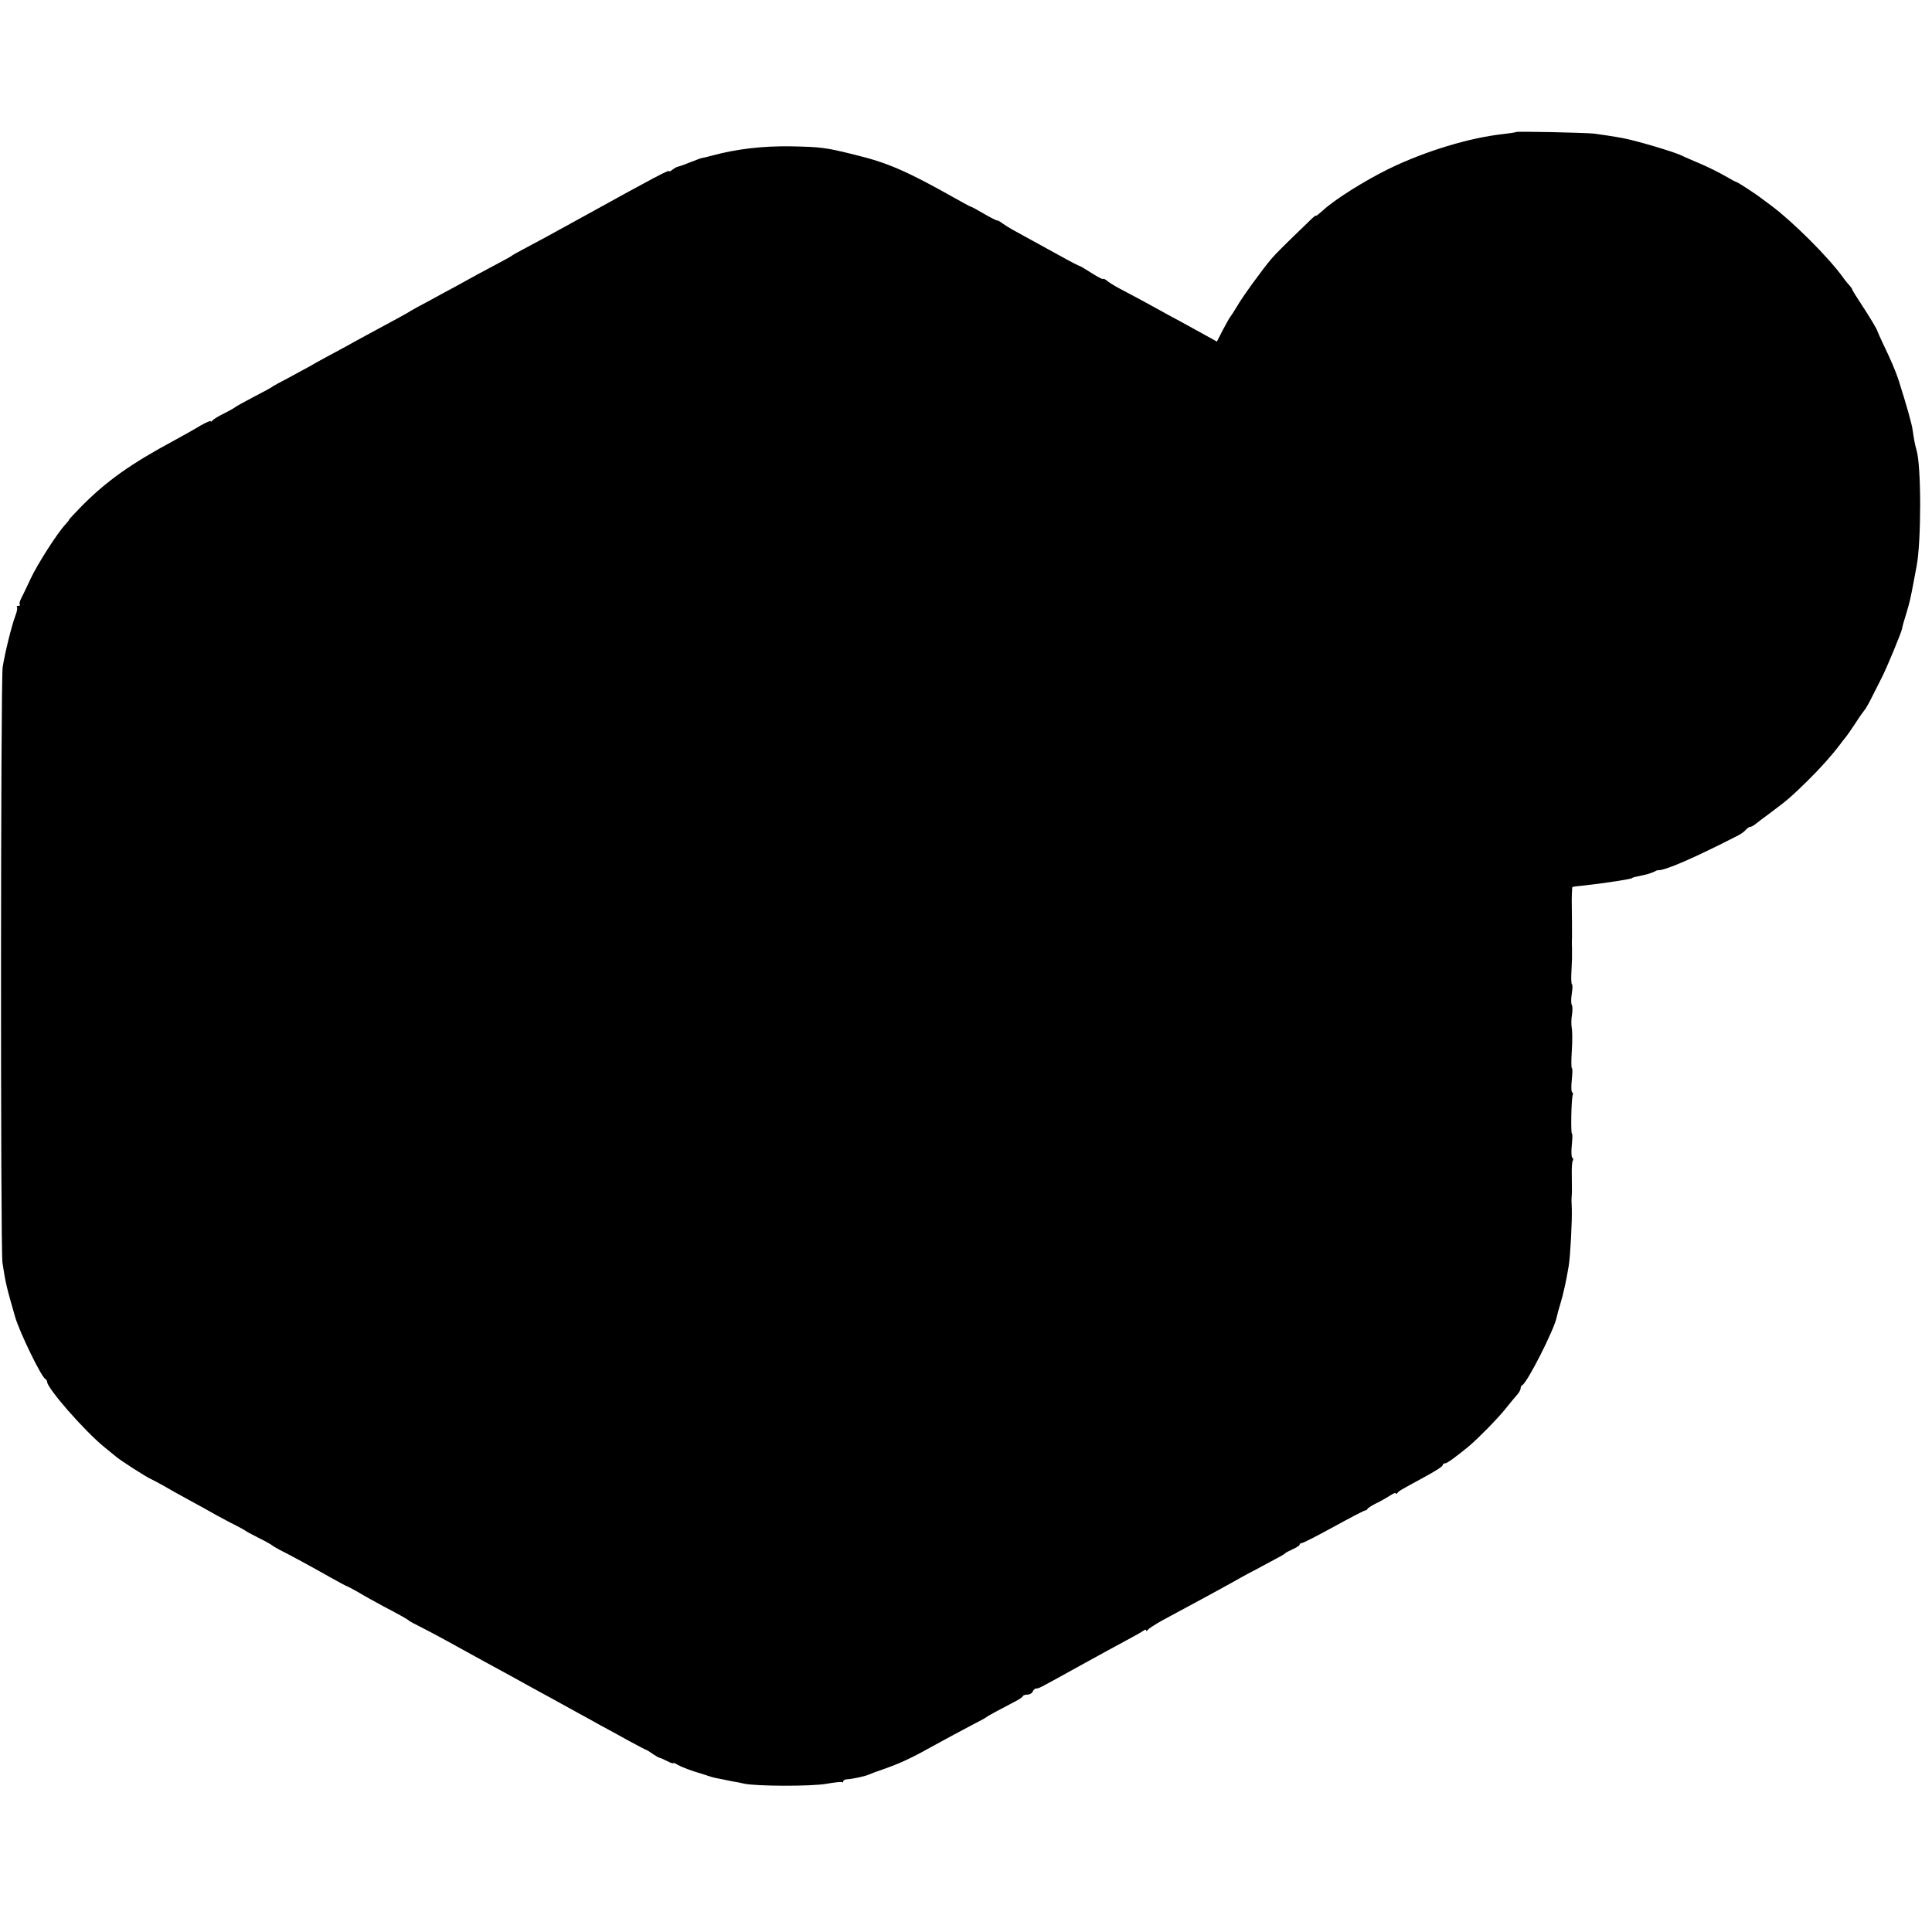
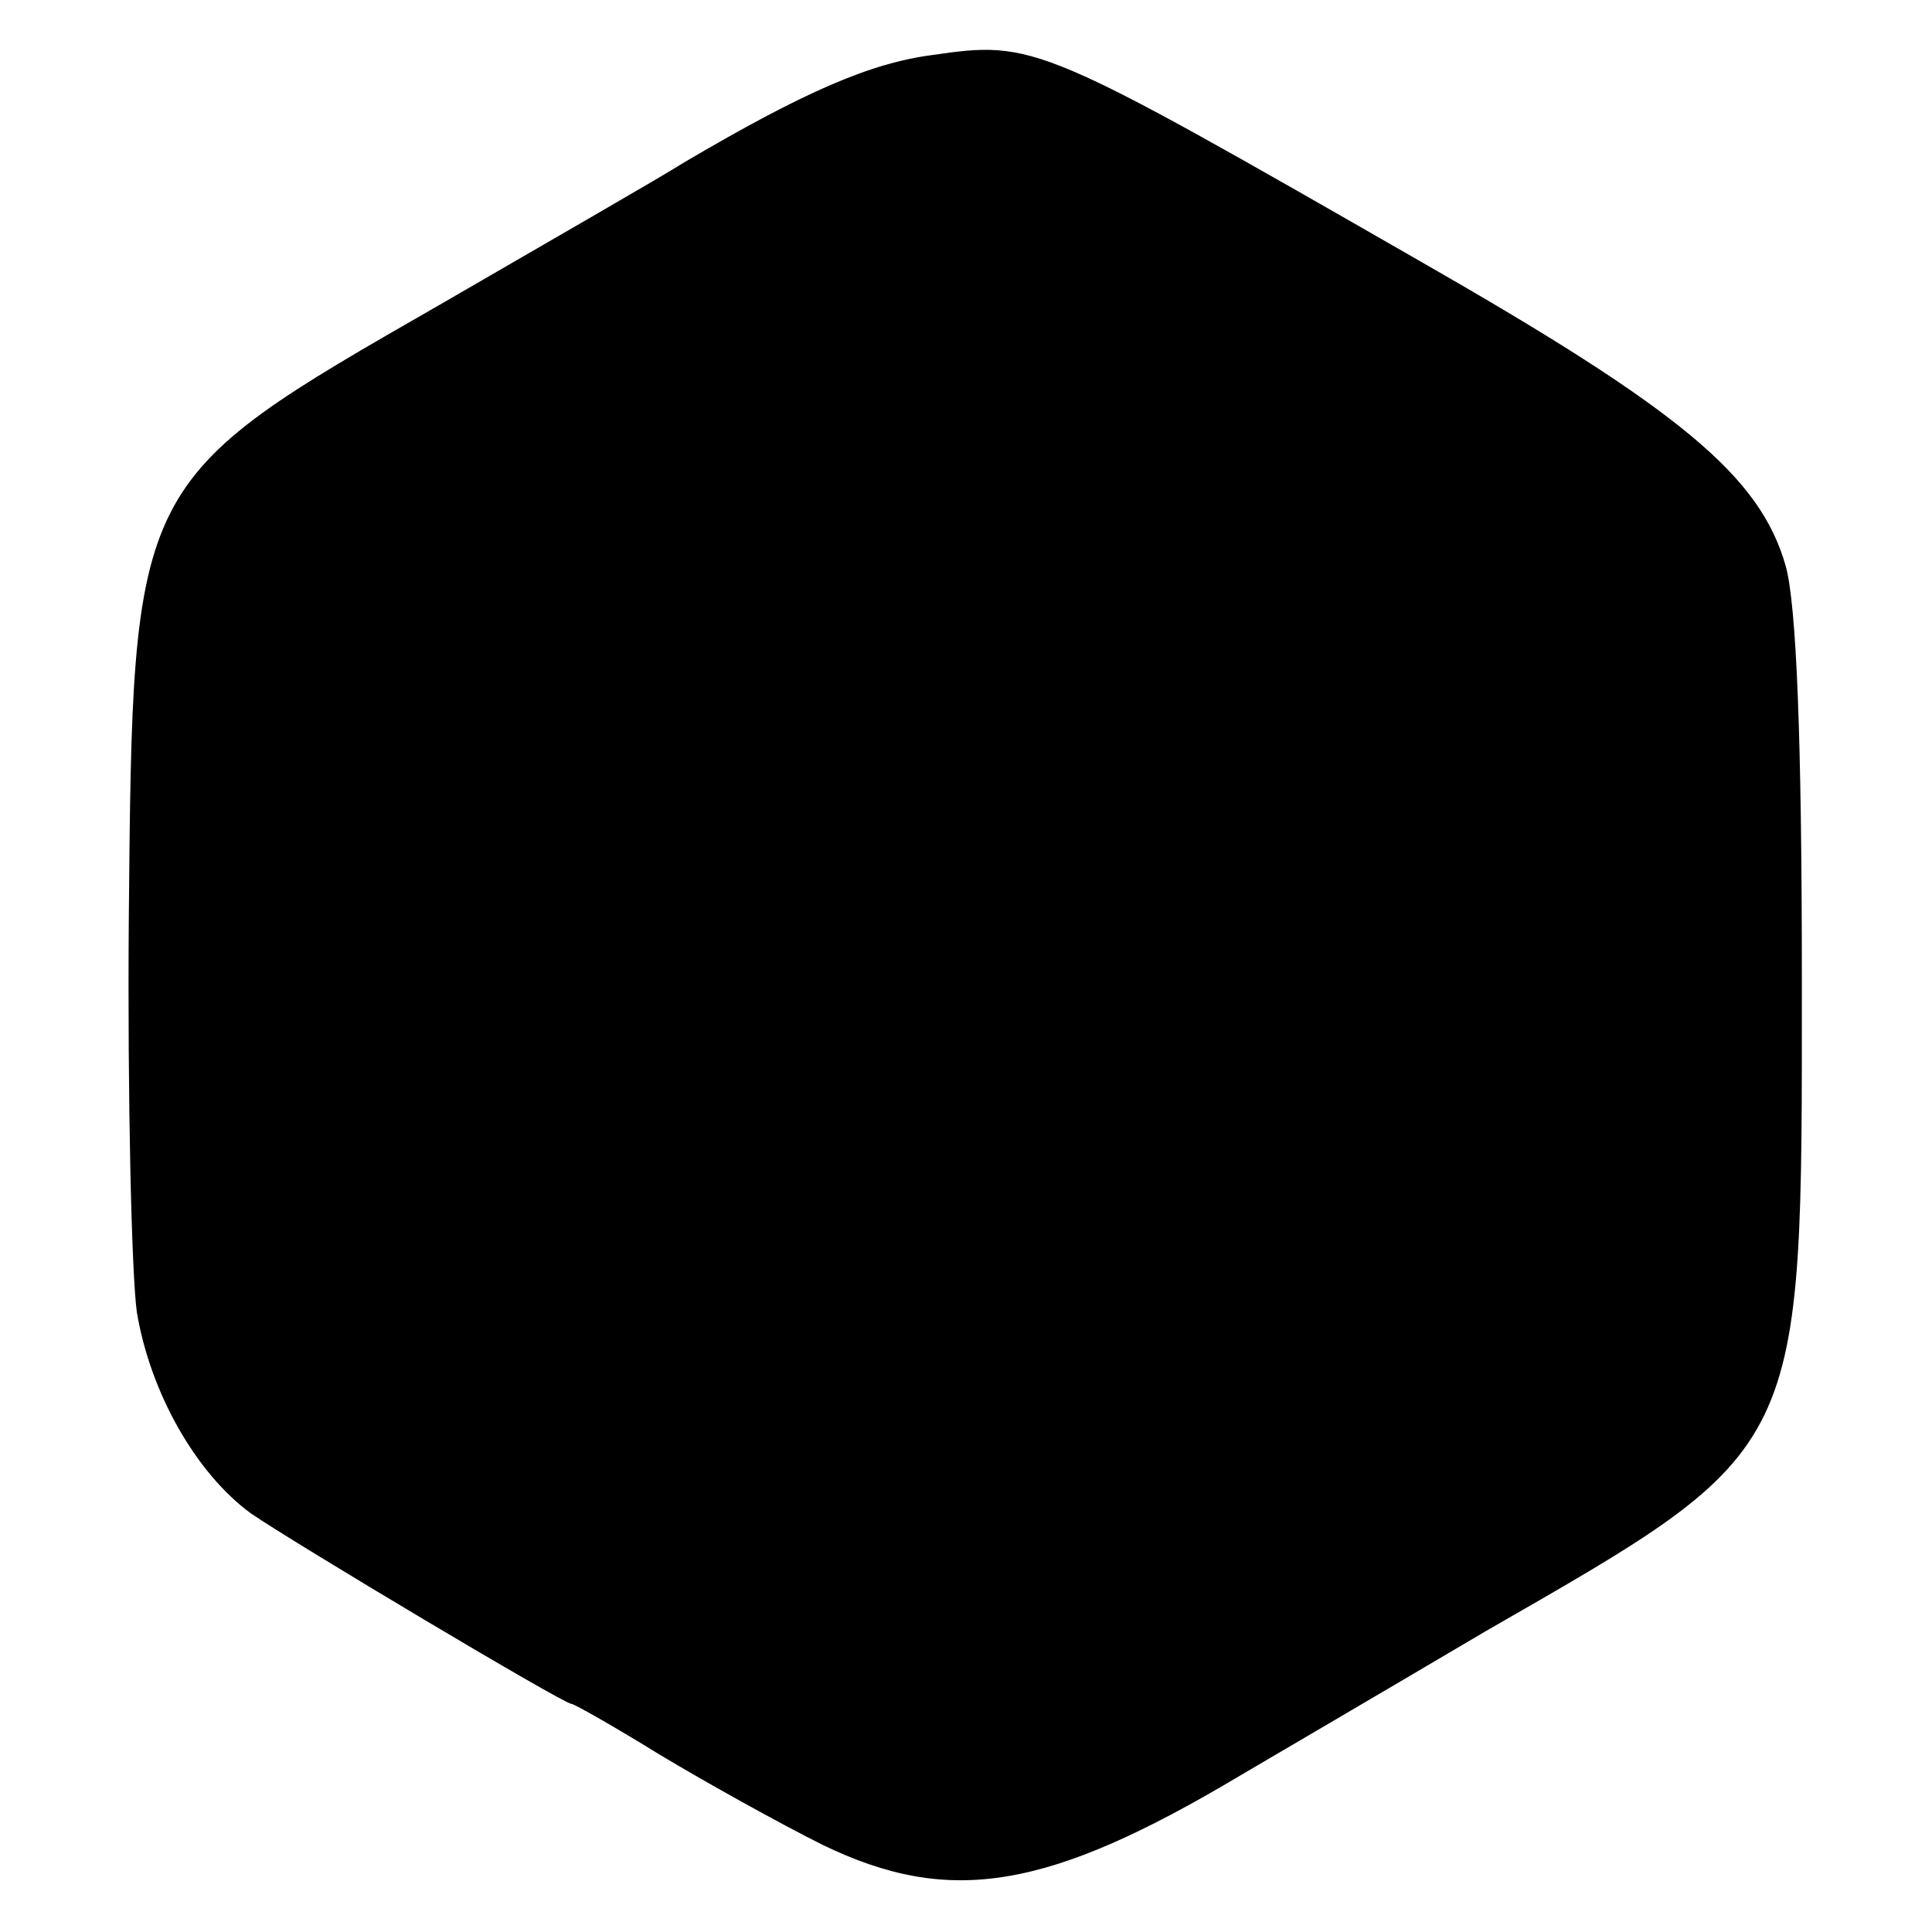
- <svg xmlns="http://www.w3.org/2000/svg" version="1.0" width="944pt" height="944pt" viewBox="0 0 944 944" preserveAspectRatio="xMidYMid meet">
-   <g transform="translate(0,944) scale(0.1,-0.1)" fill="#000000" stroke="none">
-     <path d="M7408 8795 c-2 -2 -30 -6 -63 -10 -166 -18 -382 -84 -557 -169 -117 -57 -269 -152 -325 -205 -18 -16 -33 -28 -33 -25 0 3 -11 -5 -24 -18 -133 -128 -174 -169 -194 -193 -43 -50 -143 -188 -169 -234 -15 -25 -30 -48 -33 -51 -3 -3 -18 -31 -35 -62 l-29 -57 -56 31 c-30 17 -84 46 -120 66 -36 19 -85 46 -110 60 -47 26 -128 70 -195 105 -22 12 -48 28 -57 36 -10 8 -18 11 -18 8 0 -4 -25 9 -55 28 -30 19 -56 35 -59 35 -3 0 -48 23 -98 51 -102 56 -187 103 -233 128 -16 9 -38 23 -49 31 -10 8 -21 14 -25 13 -3 0 -32 14 -64 33 -32 19 -60 34 -63 34 -3 0 -39 20 -82 44 -231 130 -326 171 -482 209 -148 37 -169 39 -317 42 -138 2 -264 -13 -383 -45 -25 -7 -47 -12 -50 -12 -3 0 -27 -9 -55 -20 -27 -11 -55 -21 -61 -22 -7 -1 -19 -8 -28 -15 -9 -7 -16 -11 -16 -7 0 8 -74 -31 -405 -214 -190 -105 -237 -130 -305 -166 -30 -16 -57 -31 -60 -34 -3 -3 -34 -20 -70 -39 -61 -32 -131 -70 -208 -113 -19 -10 -73 -39 -120 -65 -48 -25 -91 -49 -97 -53 -9 -7 -52 -30 -200 -110 -33 -18 -85 -46 -115 -63 -30 -16 -75 -41 -100 -54 -25 -13 -58 -32 -75 -42 -16 -9 -64 -35 -105 -57 -41 -21 -77 -41 -80 -44 -3 -3 -43 -25 -90 -49 -47 -25 -87 -47 -90 -50 -3 -3 -27 -17 -55 -31 -27 -13 -53 -29 -57 -35 -4 -5 -8 -7 -8 -3 0 4 -21 -5 -48 -20 -26 -16 -83 -48 -127 -72 -216 -116 -334 -200 -456 -323 -36 -37 -64 -67 -62 -67 2 0 -6 -10 -17 -22 -39 -41 -138 -196 -170 -265 -17 -37 -38 -80 -45 -94 -8 -14 -12 -29 -8 -33 3 -3 0 -6 -7 -6 -7 0 -11 -3 -7 -6 3 -4 0 -23 -8 -43 -18 -47 -51 -181 -62 -251 -10 -66 -11 -2846 -1 -2910 16 -102 17 -108 62 -265 22 -75 129 -296 148 -303 4 -2 8 -8 8 -13 0 -32 183 -241 279 -319 24 -19 48 -40 55 -45 18 -17 155 -105 174 -112 9 -4 37 -19 62 -33 25 -15 81 -46 125 -70 44 -24 103 -56 130 -72 28 -15 70 -38 95 -50 25 -13 47 -25 50 -28 3 -3 32 -18 65 -35 33 -16 62 -33 65 -36 3 -3 19 -12 35 -21 43 -21 157 -83 247 -134 43 -24 80 -44 82 -44 3 0 28 -14 57 -30 28 -17 84 -48 123 -69 86 -45 119 -64 126 -71 3 -3 30 -17 60 -32 30 -15 82 -43 115 -61 139 -77 251 -138 343 -188 28 -16 76 -42 105 -58 51 -28 101 -55 202 -111 28 -15 75 -41 105 -58 30 -16 93 -50 139 -76 46 -25 86 -46 88 -46 3 0 17 -9 31 -19 15 -10 30 -19 35 -20 4 0 21 -8 37 -16 17 -9 30 -13 30 -10 0 3 10 -1 23 -9 12 -7 47 -21 77 -31 30 -9 62 -19 70 -22 8 -3 22 -7 30 -9 8 -2 31 -6 50 -10 19 -4 42 -9 50 -10 8 -1 29 -5 45 -9 56 -13 328 -14 402 -1 40 7 75 11 78 8 3 -3 5 -1 5 4 0 5 8 10 18 10 29 2 86 14 107 23 11 5 43 17 70 26 80 28 133 52 235 109 82 45 149 81 210 113 30 15 57 30 60 33 5 5 70 40 145 79 17 9 32 19 33 24 2 4 12 7 23 7 11 0 22 7 25 15 4 8 11 15 18 15 12 0 7 -3 211 110 83 46 184 101 225 123 41 22 81 44 88 50 6 5 12 6 12 1 0 -5 4 -4 8 2 4 6 36 27 72 47 36 19 133 72 215 116 83 45 157 86 165 91 8 5 44 24 80 43 122 65 135 72 140 78 3 3 20 12 38 20 17 8 32 17 32 21 0 5 5 8 10 8 6 0 77 36 157 80 80 44 149 80 154 80 4 0 9 3 11 8 2 4 21 16 43 27 22 10 52 28 68 38 15 10 27 15 27 10 0 -4 4 -3 8 2 7 10 18 16 112 67 81 44 110 63 110 71 0 4 5 7 11 7 10 0 55 33 118 85 48 41 137 132 176 180 22 28 48 59 57 69 10 11 18 25 18 32 0 7 3 14 8 16 24 11 156 271 168 331 2 11 10 41 18 66 14 46 29 112 41 186 8 47 17 223 15 280 -1 22 -2 46 -1 53 2 22 2 41 1 107 -1 36 1 69 5 74 3 5 2 12 -3 15 -4 3 -5 30 -2 60 3 31 4 56 1 56 -7 0 -3 169 3 187 3 7 2 14 -3 17 -4 3 -4 30 -1 60 3 31 4 56 1 56 -4 0 -4 38 -1 84 3 46 3 96 0 112 -3 16 -3 46 1 66 3 20 3 42 -1 48 -4 6 -4 31 0 55 4 25 4 45 1 45 -3 0 -5 26 -3 57 1 32 3 63 3 68 0 6 0 28 0 50 -1 22 -1 47 0 55 0 19 0 128 -1 155 -1 36 1 89 3 91 1 1 29 5 62 8 105 12 230 31 230 36 0 2 20 7 59 15 16 3 36 10 45 14 9 5 18 9 21 9 32 -4 180 61 391 169 15 7 32 20 39 28 7 8 17 15 22 15 5 0 14 5 21 10 7 6 44 34 82 62 75 56 97 74 178 154 63 62 119 125 155 173 15 20 29 38 32 41 3 3 23 32 45 65 21 33 42 62 45 65 4 3 20 31 36 63 16 32 38 75 48 95 24 46 96 220 100 241 1 9 10 41 20 72 18 60 21 75 36 154 5 28 12 64 15 80 23 122 23 492 -1 567 -7 23 -13 57 -19 99 -4 29 -28 115 -69 244 -11 35 -39 101 -75 175 -14 30 -26 57 -27 60 -1 9 -37 69 -81 136 -24 36 -43 67 -43 70 0 3 -6 11 -12 18 -7 7 -22 25 -33 41 -71 98 -242 269 -350 350 -22 16 -44 33 -50 37 -22 18 -115 78 -119 78 -3 0 -28 13 -55 29 -27 16 -83 44 -123 61 -40 17 -82 35 -93 41 -39 18 -220 72 -285 84 -42 8 -109 18 -140 22 -41 5 -377 12 -382 8z" />
+ <svg xmlns="http://www.w3.org/2000/svg" version="1.0" width="144pt" height="144pt" viewBox="0 0 144 144" preserveAspectRatio="xMidYMid meet">
+   <g transform="translate(0,144) scale(0.1,-0.1)" fill="#000000" stroke="none">
+     <path d="M695 1399 c-46 -6 -95 -27 -185 -80 -19 -12 -101 -59 -182 -106 -230 -132 -229 -130 -232 -458 -1 -132 2 -264 6 -293 10 -60 44 -120 85 -150 32 -22 233 -142 239 -142 2 0 32 -17 66 -38 35 -21 89 -51 121 -67 95 -46 168 -34 312 52 17 10 99 58 182 107 240 138 236 130 236 486 0 179 -4 279 -12 308 -19 67 -78 116 -272 227 -284 163 -288 165 -364 154z" />
  </g>
</svg>
